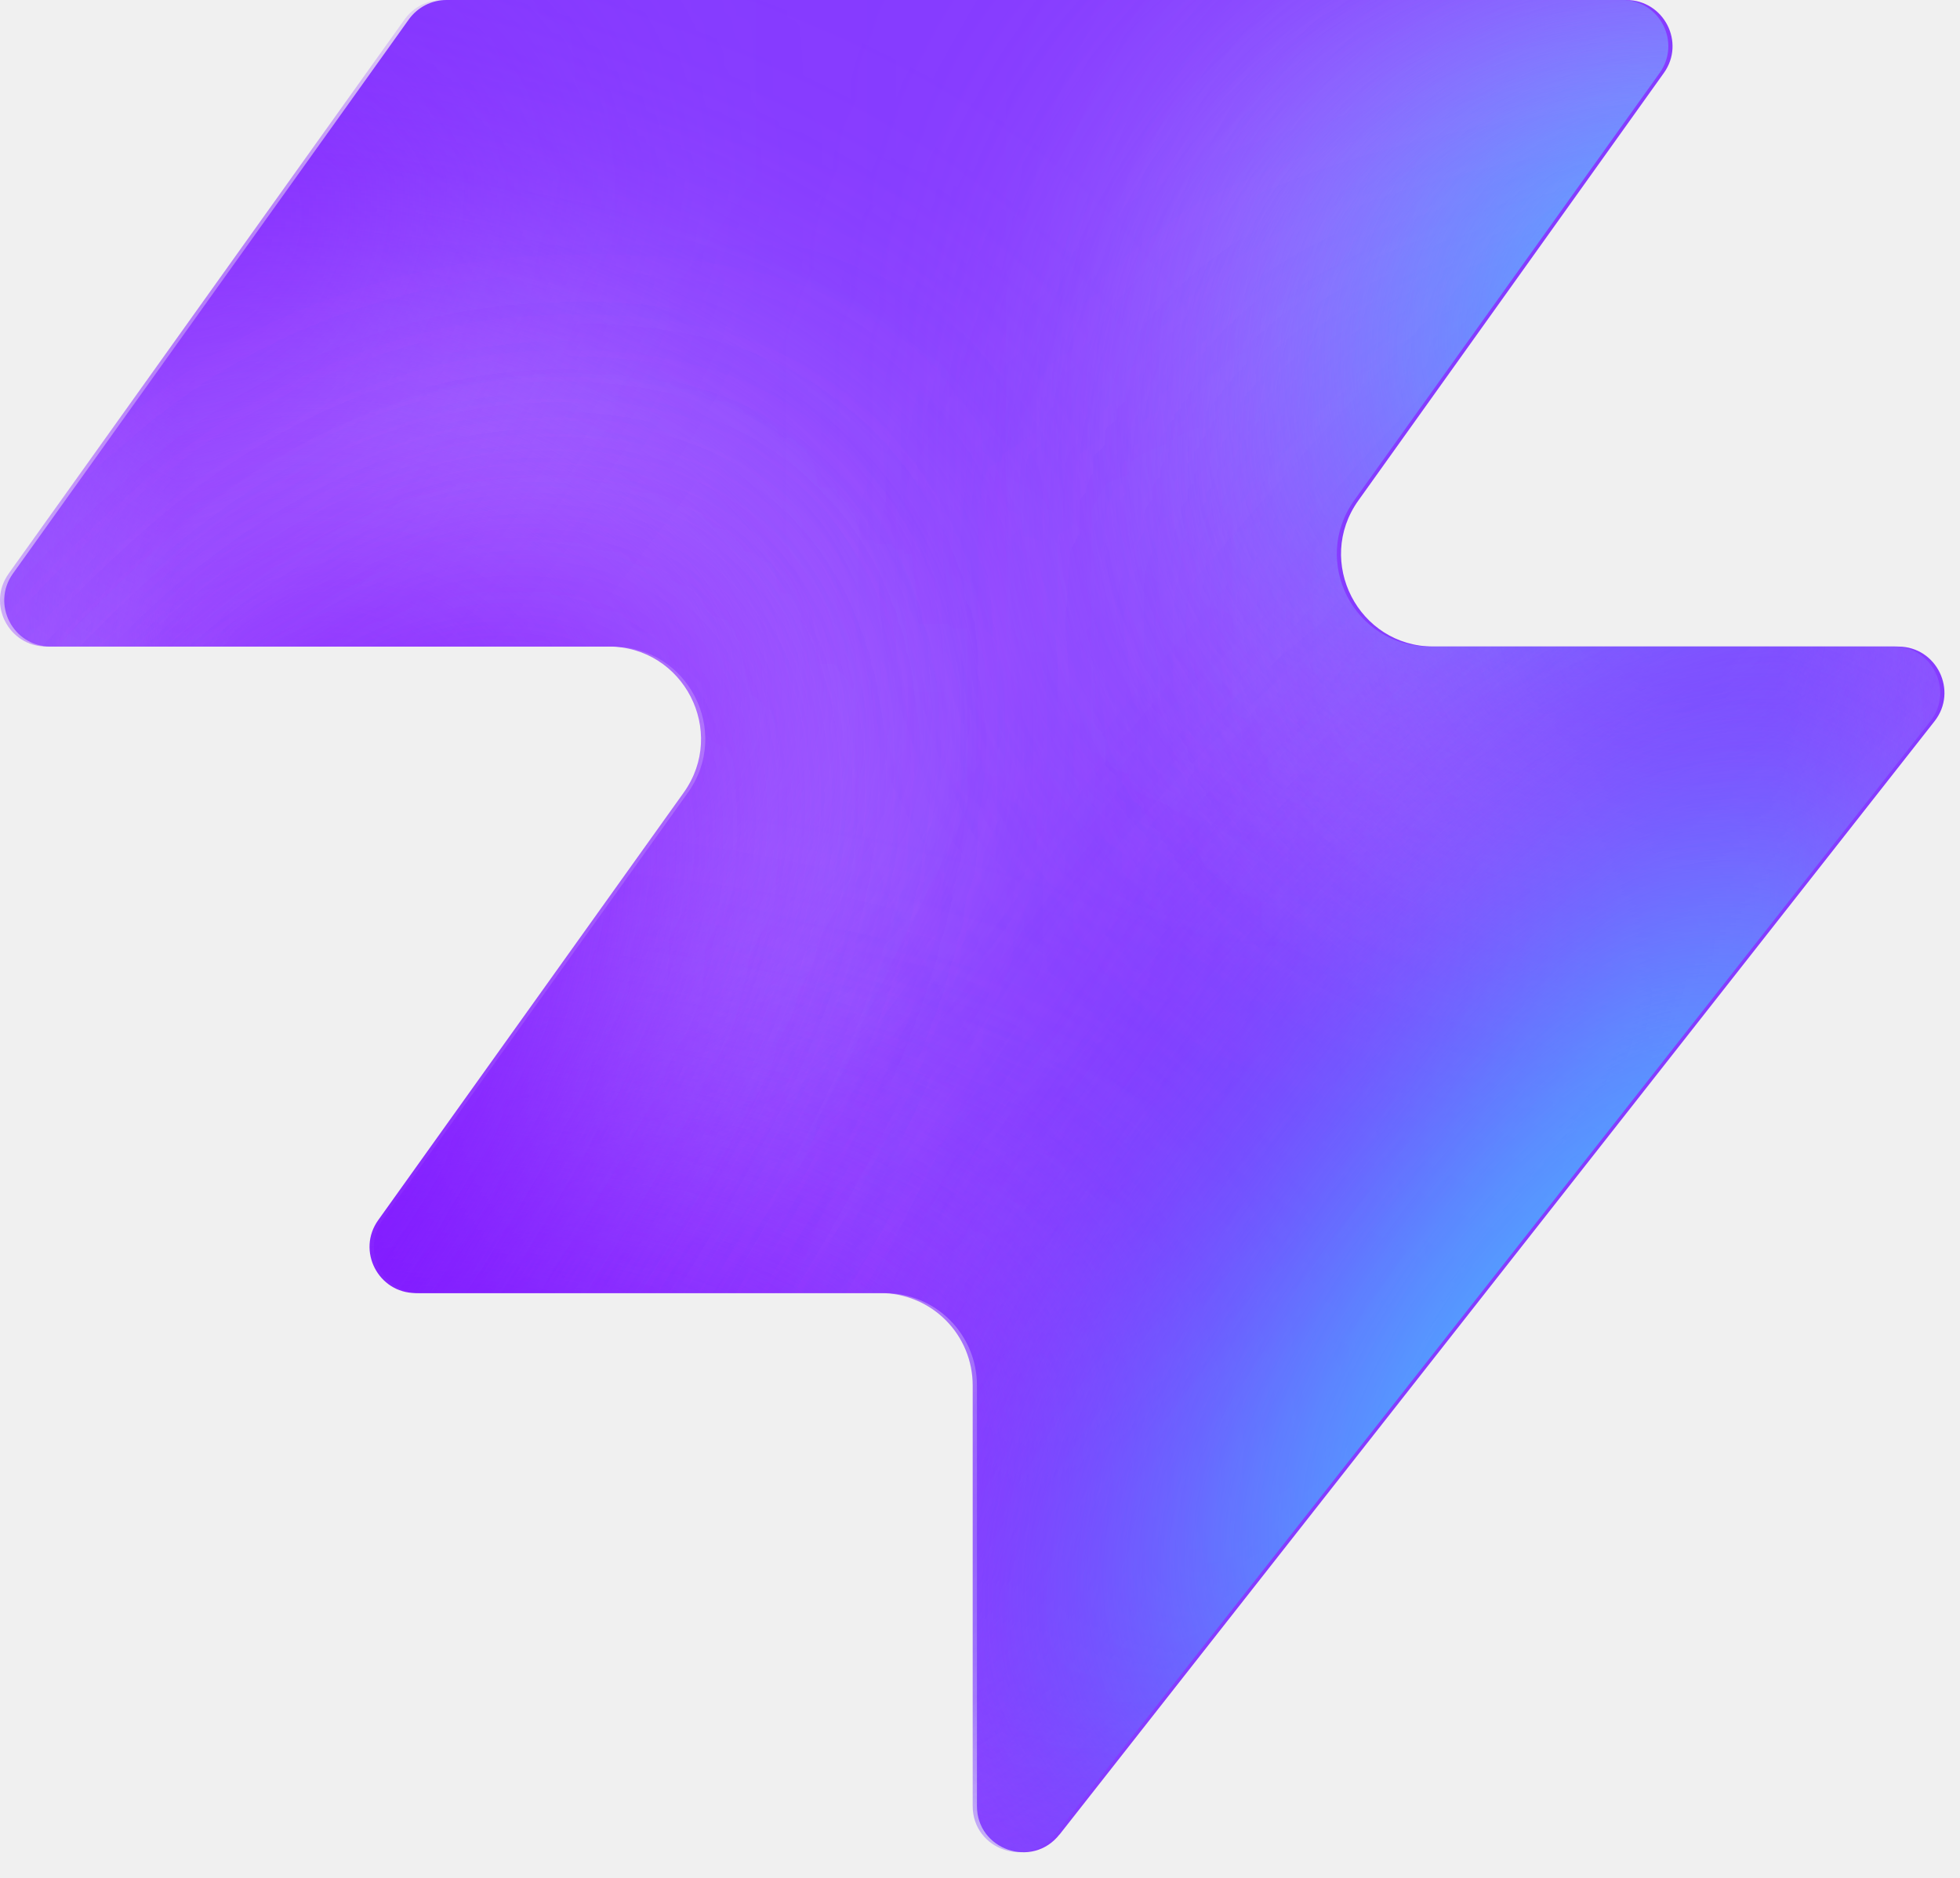
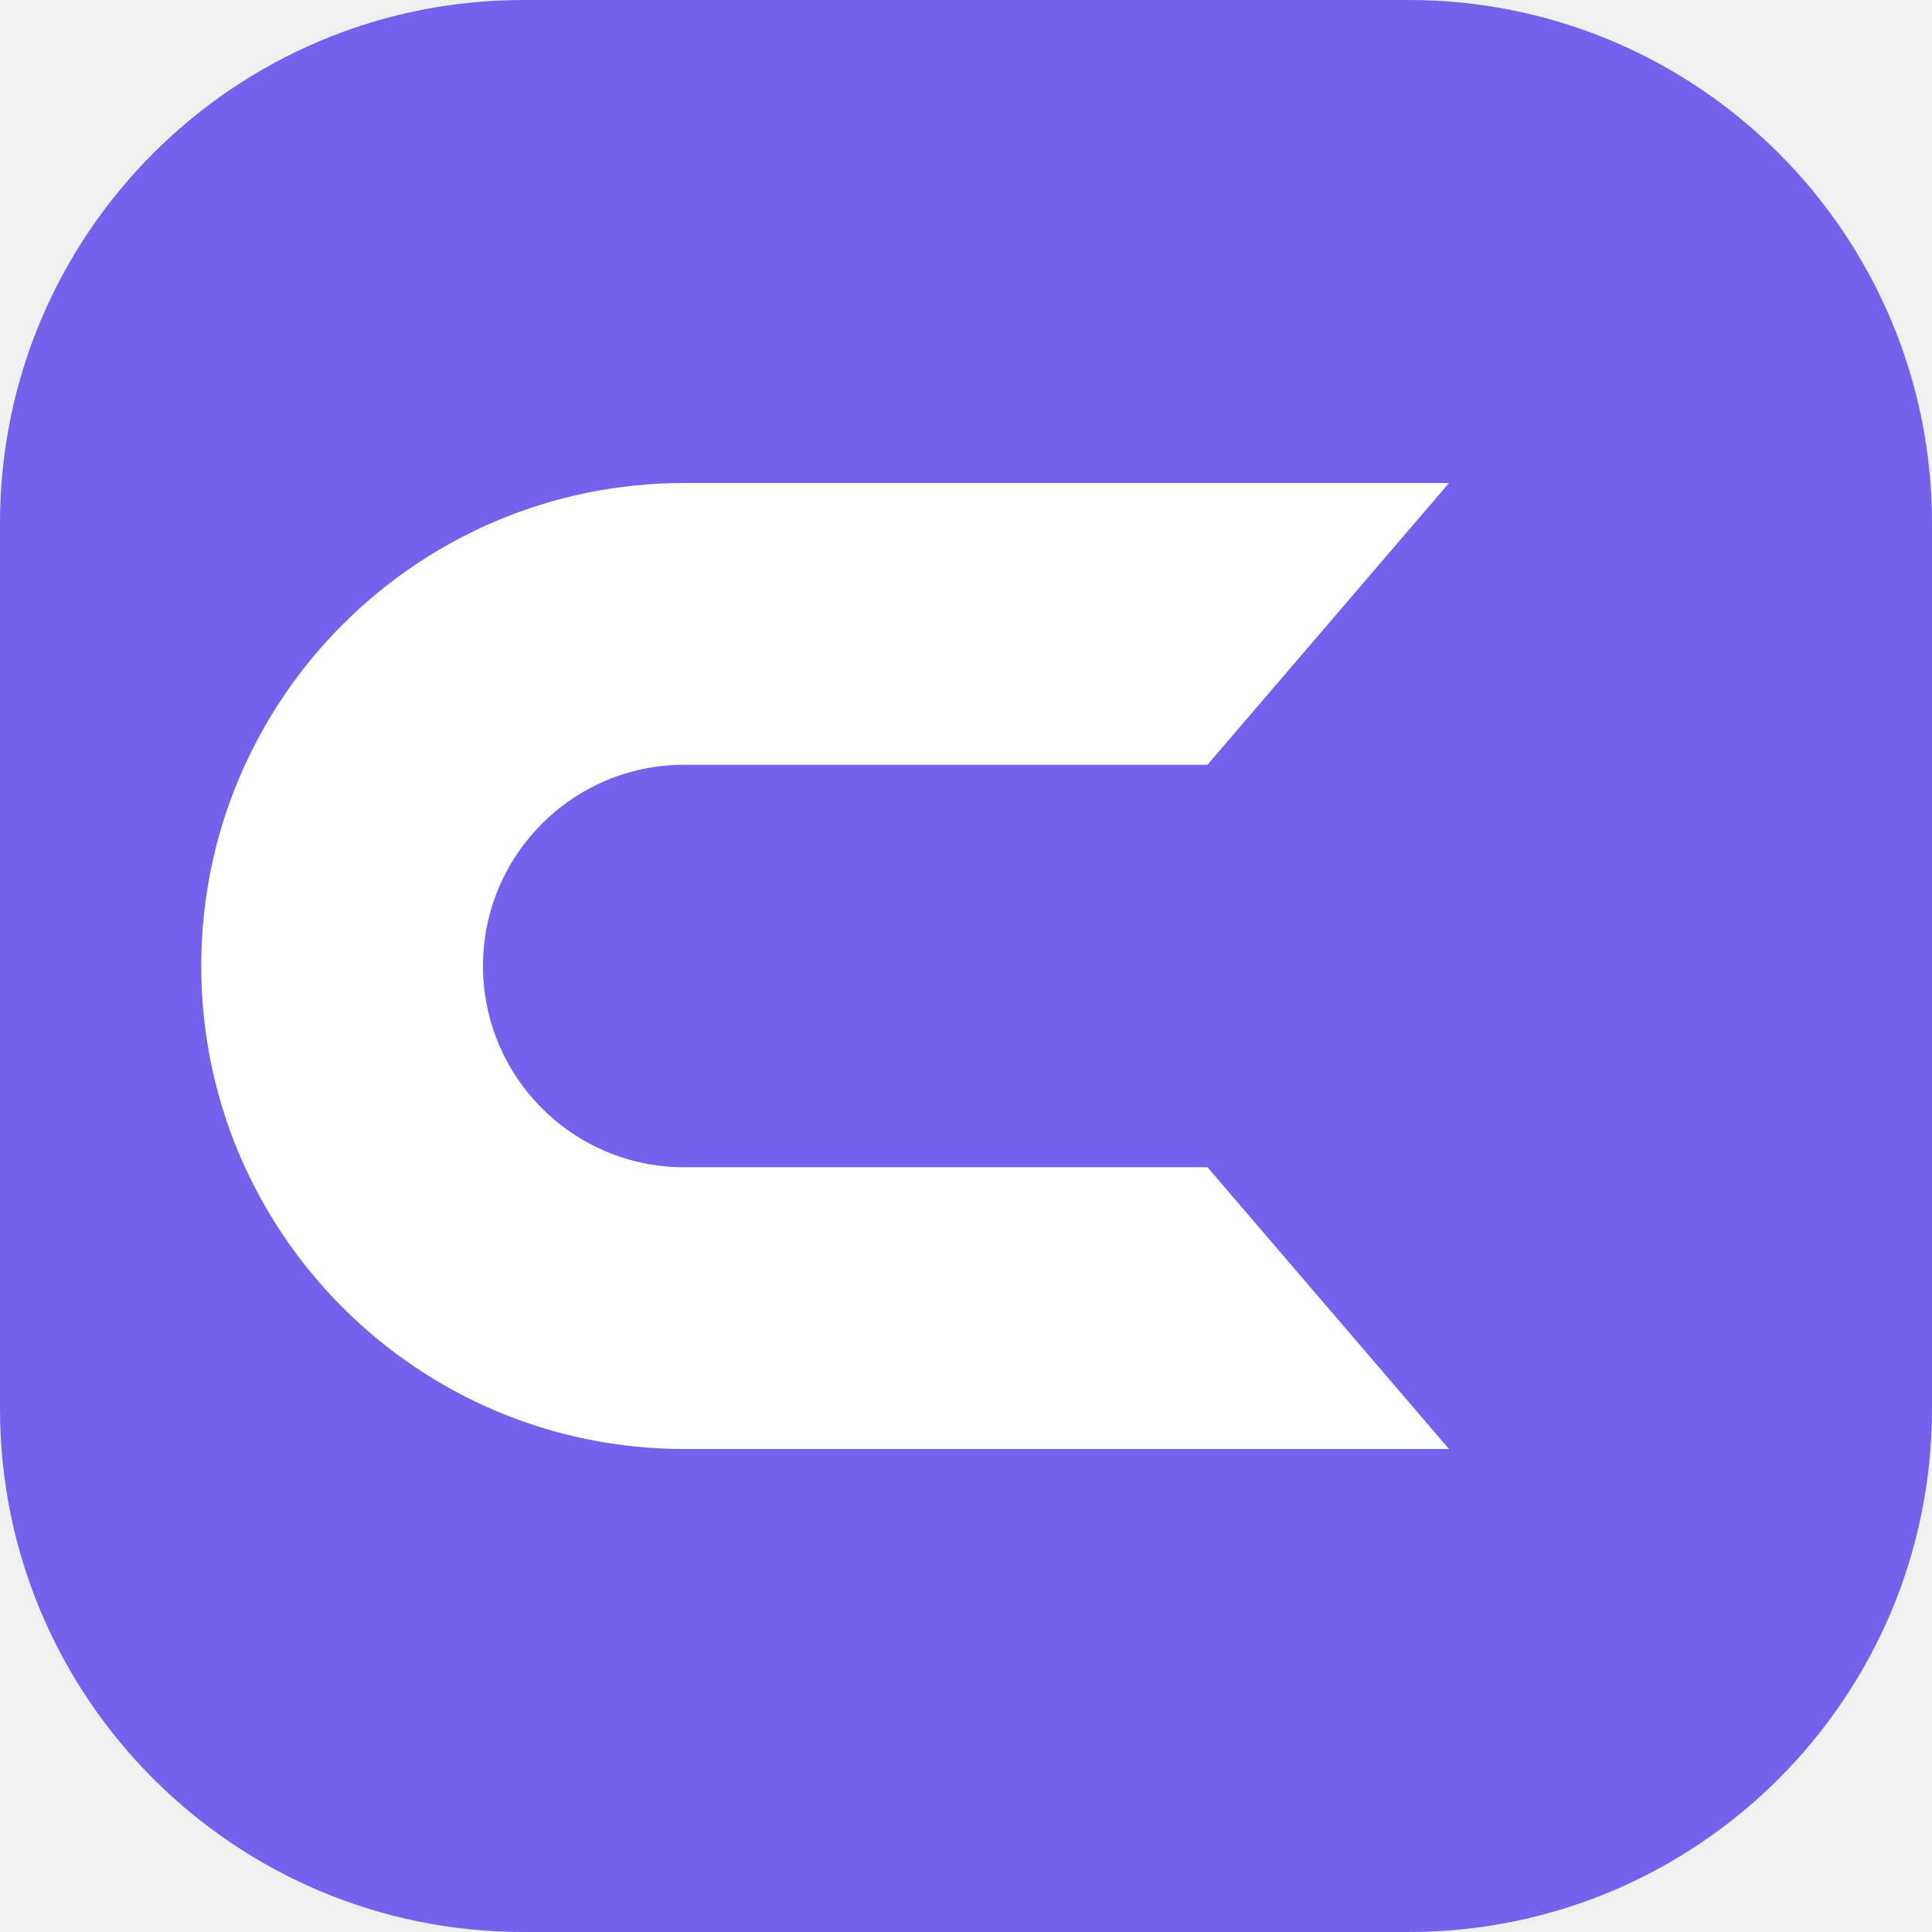
- <svg xmlns="http://www.w3.org/2000/svg" width="48" height="46" fill="none" viewBox="0 0 48 46">
-   <path fill="#863bff" d="M25.946 44.938c-.664.845-2.021.375-2.021-.698V33.937a2.26 2.26 0 0 0-2.262-2.262H10.287c-.92 0-1.456-1.04-.92-1.788l7.48-10.471c1.07-1.497 0-3.578-1.842-3.578H1.237c-.92 0-1.456-1.04-.92-1.788L10.013.474c.214-.297.556-.474.92-.474h28.894c.92 0 1.456 1.04.92 1.788l-7.48 10.471c-1.07 1.498 0 3.579 1.842 3.579h11.377c.943 0 1.473 1.088.89 1.83L25.947 44.94z" style="fill:#863bff;fill:color(display-p3 .525 .23 1);fill-opacity:1" />
-   <mask id="a" width="48" height="46" x="0" y="0" maskUnits="userSpaceOnUse" style="mask-type:alpha">
-     <path fill="#000" d="M25.842 44.938c-.664.844-2.021.375-2.021-.698V33.937a2.26 2.26 0 0 0-2.262-2.262H10.183c-.92 0-1.456-1.04-.92-1.788l7.48-10.471c1.07-1.498 0-3.579-1.842-3.579H1.133c-.92 0-1.456-1.04-.92-1.787L9.91.473c.214-.297.556-.474.92-.474h28.894c.92 0 1.456 1.04.92 1.788l-7.48 10.471c-1.07 1.498 0 3.578 1.842 3.578h11.377c.943 0 1.473 1.088.89 1.832L25.843 44.94z" style="fill:#000;fill-opacity:1" />
-   </mask>
-   <g mask="url(#a)">
-     <g filter="url(#b)">
-       <ellipse cx="5.508" cy="14.704" fill="#ede6ff" rx="5.508" ry="14.704" style="fill:#ede6ff;fill:color(display-p3 .927 .903 1);fill-opacity:1" transform="matrix(.00324 1 1 -.00324 -4.47 31.516)" />
-     </g>
-     <g filter="url(#c)">
-       <ellipse cx="10.399" cy="29.851" fill="#ede6ff" rx="10.399" ry="29.851" style="fill:#ede6ff;fill:color(display-p3 .927 .903 1);fill-opacity:1" transform="matrix(.00324 1 1 -.00324 -39.328 7.883)" />
-     </g>
-     <g filter="url(#d)">
-       <ellipse cx="5.508" cy="30.487" fill="#7e14ff" rx="5.508" ry="30.487" style="fill:#7e14ff;fill:color(display-p3 .492 .077 1);fill-opacity:1" transform="rotate(89.814 -25.913 -14.639)scale(1 -1)" />
-     </g>
-     <g filter="url(#e)">
-       <ellipse cx="5.508" cy="30.599" fill="#7e14ff" rx="5.508" ry="30.599" style="fill:#7e14ff;fill:color(display-p3 .492 .077 1);fill-opacity:1" transform="rotate(89.814 -32.644 -3.334)scale(1 -1)" />
-     </g>
-     <g filter="url(#f)">
-       <ellipse cx="5.508" cy="30.599" fill="#7e14ff" rx="5.508" ry="30.599" style="fill:#7e14ff;fill:color(display-p3 .492 .077 1);fill-opacity:1" transform="matrix(.00324 1 1 -.00324 -34.34 30.47)" />
-     </g>
-     <g filter="url(#g)">
-       <ellipse cx="14.072" cy="22.078" fill="#ede6ff" rx="14.072" ry="22.078" style="fill:#ede6ff;fill:color(display-p3 .927 .903 1);fill-opacity:1" transform="rotate(93.35 24.506 48.493)scale(-1 1)" />
-     </g>
-     <g filter="url(#h)">
-       <ellipse cx="3.47" cy="21.501" fill="#7e14ff" rx="3.47" ry="21.501" style="fill:#7e14ff;fill:color(display-p3 .492 .077 1);fill-opacity:1" transform="rotate(89.009 28.708 47.59)scale(-1 1)" />
-     </g>
-     <g filter="url(#i)">
-       <ellipse cx="3.47" cy="21.501" fill="#7e14ff" rx="3.47" ry="21.501" style="fill:#7e14ff;fill:color(display-p3 .492 .077 1);fill-opacity:1" transform="rotate(89.009 28.708 47.59)scale(-1 1)" />
-     </g>
-     <g filter="url(#j)">
-       <ellipse cx=".387" cy="8.972" fill="#7e14ff" rx="4.407" ry="29.108" style="fill:#7e14ff;fill:color(display-p3 .492 .077 1);fill-opacity:1" transform="rotate(39.51 .387 8.972)" />
-     </g>
-     <g filter="url(#k)">
-       <ellipse cx="47.523" cy="-6.092" fill="#7e14ff" rx="4.407" ry="29.108" style="fill:#7e14ff;fill:color(display-p3 .492 .077 1);fill-opacity:1" transform="rotate(37.892 47.523 -6.092)" />
-     </g>
-     <g filter="url(#l)">
-       <ellipse cx="41.412" cy="6.333" fill="#47bfff" rx="5.971" ry="9.665" style="fill:#47bfff;fill:color(display-p3 .28 .748 1);fill-opacity:1" transform="rotate(37.892 41.412 6.333)" />
-     </g>
-     <g filter="url(#m)">
-       <ellipse cx="-1.879" cy="38.332" fill="#7e14ff" rx="4.407" ry="29.108" style="fill:#7e14ff;fill:color(display-p3 .492 .077 1);fill-opacity:1" transform="rotate(37.892 -1.88 38.332)" />
-     </g>
-     <g filter="url(#n)">
-       <ellipse cx="-1.879" cy="38.332" fill="#7e14ff" rx="4.407" ry="29.108" style="fill:#7e14ff;fill:color(display-p3 .492 .077 1);fill-opacity:1" transform="rotate(37.892 -1.88 38.332)" />
-     </g>
-     <g filter="url(#o)">
-       <ellipse cx="35.651" cy="29.907" fill="#7e14ff" rx="4.407" ry="29.108" style="fill:#7e14ff;fill:color(display-p3 .492 .077 1);fill-opacity:1" transform="rotate(37.892 35.651 29.907)" />
-     </g>
-     <g filter="url(#p)">
-       <ellipse cx="38.418" cy="32.4" fill="#47bfff" rx="5.971" ry="15.297" style="fill:#47bfff;fill:color(display-p3 .28 .748 1);fill-opacity:1" transform="rotate(37.892 38.418 32.4)" />
-     </g>
-   </g>
-   <defs>
-     <filter id="b" width="60.045" height="41.654" x="-19.77" y="16.149" color-interpolation-filters="sRGB" filterUnits="userSpaceOnUse">
-       <feFlood flood-opacity="0" result="BackgroundImageFix" />
-       <feBlend in="SourceGraphic" in2="BackgroundImageFix" result="shape" />
-       <feGaussianBlur result="effect1_foregroundBlur_2002_17158" stdDeviation="7.659" />
-     </filter>
-     <filter id="c" width="90.34" height="51.437" x="-54.613" y="-7.533" color-interpolation-filters="sRGB" filterUnits="userSpaceOnUse">
-       <feFlood flood-opacity="0" result="BackgroundImageFix" />
-       <feBlend in="SourceGraphic" in2="BackgroundImageFix" result="shape" />
-       <feGaussianBlur result="effect1_foregroundBlur_2002_17158" stdDeviation="7.659" />
-     </filter>
-     <filter id="d" width="79.355" height="29.4" x="-49.64" y="2.03" color-interpolation-filters="sRGB" filterUnits="userSpaceOnUse">
-       <feFlood flood-opacity="0" result="BackgroundImageFix" />
-       <feBlend in="SourceGraphic" in2="BackgroundImageFix" result="shape" />
-       <feGaussianBlur result="effect1_foregroundBlur_2002_17158" stdDeviation="4.596" />
-     </filter>
-     <filter id="e" width="79.579" height="29.4" x="-45.045" y="20.029" color-interpolation-filters="sRGB" filterUnits="userSpaceOnUse">
-       <feFlood flood-opacity="0" result="BackgroundImageFix" />
-       <feBlend in="SourceGraphic" in2="BackgroundImageFix" result="shape" />
-       <feGaussianBlur result="effect1_foregroundBlur_2002_17158" stdDeviation="4.596" />
-     </filter>
-     <filter id="f" width="79.579" height="29.4" x="-43.513" y="21.178" color-interpolation-filters="sRGB" filterUnits="userSpaceOnUse">
-       <feFlood flood-opacity="0" result="BackgroundImageFix" />
-       <feBlend in="SourceGraphic" in2="BackgroundImageFix" result="shape" />
-       <feGaussianBlur result="effect1_foregroundBlur_2002_17158" stdDeviation="4.596" />
-     </filter>
-     <filter id="g" width="74.749" height="58.852" x="15.756" y="-17.901" color-interpolation-filters="sRGB" filterUnits="userSpaceOnUse">
-       <feFlood flood-opacity="0" result="BackgroundImageFix" />
-       <feBlend in="SourceGraphic" in2="BackgroundImageFix" result="shape" />
-       <feGaussianBlur result="effect1_foregroundBlur_2002_17158" stdDeviation="7.659" />
-     </filter>
-     <filter id="h" width="61.377" height="25.362" x="23.548" y="2.284" color-interpolation-filters="sRGB" filterUnits="userSpaceOnUse">
-       <feFlood flood-opacity="0" result="BackgroundImageFix" />
-       <feBlend in="SourceGraphic" in2="BackgroundImageFix" result="shape" />
-       <feGaussianBlur result="effect1_foregroundBlur_2002_17158" stdDeviation="4.596" />
-     </filter>
-     <filter id="i" width="61.377" height="25.362" x="23.548" y="2.284" color-interpolation-filters="sRGB" filterUnits="userSpaceOnUse">
-       <feFlood flood-opacity="0" result="BackgroundImageFix" />
-       <feBlend in="SourceGraphic" in2="BackgroundImageFix" result="shape" />
-       <feGaussianBlur result="effect1_foregroundBlur_2002_17158" stdDeviation="4.596" />
-     </filter>
-     <filter id="j" width="56.045" height="63.649" x="-27.636" y="-22.853" color-interpolation-filters="sRGB" filterUnits="userSpaceOnUse">
-       <feFlood flood-opacity="0" result="BackgroundImageFix" />
-       <feBlend in="SourceGraphic" in2="BackgroundImageFix" result="shape" />
-       <feGaussianBlur result="effect1_foregroundBlur_2002_17158" stdDeviation="4.596" />
-     </filter>
-     <filter id="k" width="54.814" height="64.646" x="20.116" y="-38.415" color-interpolation-filters="sRGB" filterUnits="userSpaceOnUse">
-       <feFlood flood-opacity="0" result="BackgroundImageFix" />
-       <feBlend in="SourceGraphic" in2="BackgroundImageFix" result="shape" />
-       <feGaussianBlur result="effect1_foregroundBlur_2002_17158" stdDeviation="4.596" />
-     </filter>
-     <filter id="l" width="33.541" height="35.313" x="24.641" y="-11.323" color-interpolation-filters="sRGB" filterUnits="userSpaceOnUse">
-       <feFlood flood-opacity="0" result="BackgroundImageFix" />
-       <feBlend in="SourceGraphic" in2="BackgroundImageFix" result="shape" />
-       <feGaussianBlur result="effect1_foregroundBlur_2002_17158" stdDeviation="4.596" />
-     </filter>
-     <filter id="m" width="54.814" height="64.646" x="-29.286" y="6.009" color-interpolation-filters="sRGB" filterUnits="userSpaceOnUse">
-       <feFlood flood-opacity="0" result="BackgroundImageFix" />
-       <feBlend in="SourceGraphic" in2="BackgroundImageFix" result="shape" />
-       <feGaussianBlur result="effect1_foregroundBlur_2002_17158" stdDeviation="4.596" />
-     </filter>
-     <filter id="n" width="54.814" height="64.646" x="-29.286" y="6.009" color-interpolation-filters="sRGB" filterUnits="userSpaceOnUse">
-       <feFlood flood-opacity="0" result="BackgroundImageFix" />
-       <feBlend in="SourceGraphic" in2="BackgroundImageFix" result="shape" />
-       <feGaussianBlur result="effect1_foregroundBlur_2002_17158" stdDeviation="4.596" />
-     </filter>
-     <filter id="o" width="54.814" height="64.646" x="8.244" y="-2.416" color-interpolation-filters="sRGB" filterUnits="userSpaceOnUse">
-       <feFlood flood-opacity="0" result="BackgroundImageFix" />
-       <feBlend in="SourceGraphic" in2="BackgroundImageFix" result="shape" />
-       <feGaussianBlur result="effect1_foregroundBlur_2002_17158" stdDeviation="4.596" />
-     </filter>
-     <filter id="p" width="39.409" height="43.623" x="18.713" y="10.588" color-interpolation-filters="sRGB" filterUnits="userSpaceOnUse">
-       <feFlood flood-opacity="0" result="BackgroundImageFix" />
-       <feBlend in="SourceGraphic" in2="BackgroundImageFix" result="shape" />
-       <feGaussianBlur result="effect1_foregroundBlur_2002_17158" stdDeviation="4.596" />
-     </filter>
-   </defs>
+ <svg xmlns="http://www.w3.org/2000/svg" width="48" height="48" viewBox="0 0 48 48">
+   <rect width="48" height="48" rx="13" fill="#7462ed" />
+   <path d="M17 12h19l-6 7H17a5 5 0 0 0 0 10h13l6 7H17a12 12 0 0 1 0-24Z" fill="white" />
</svg>
